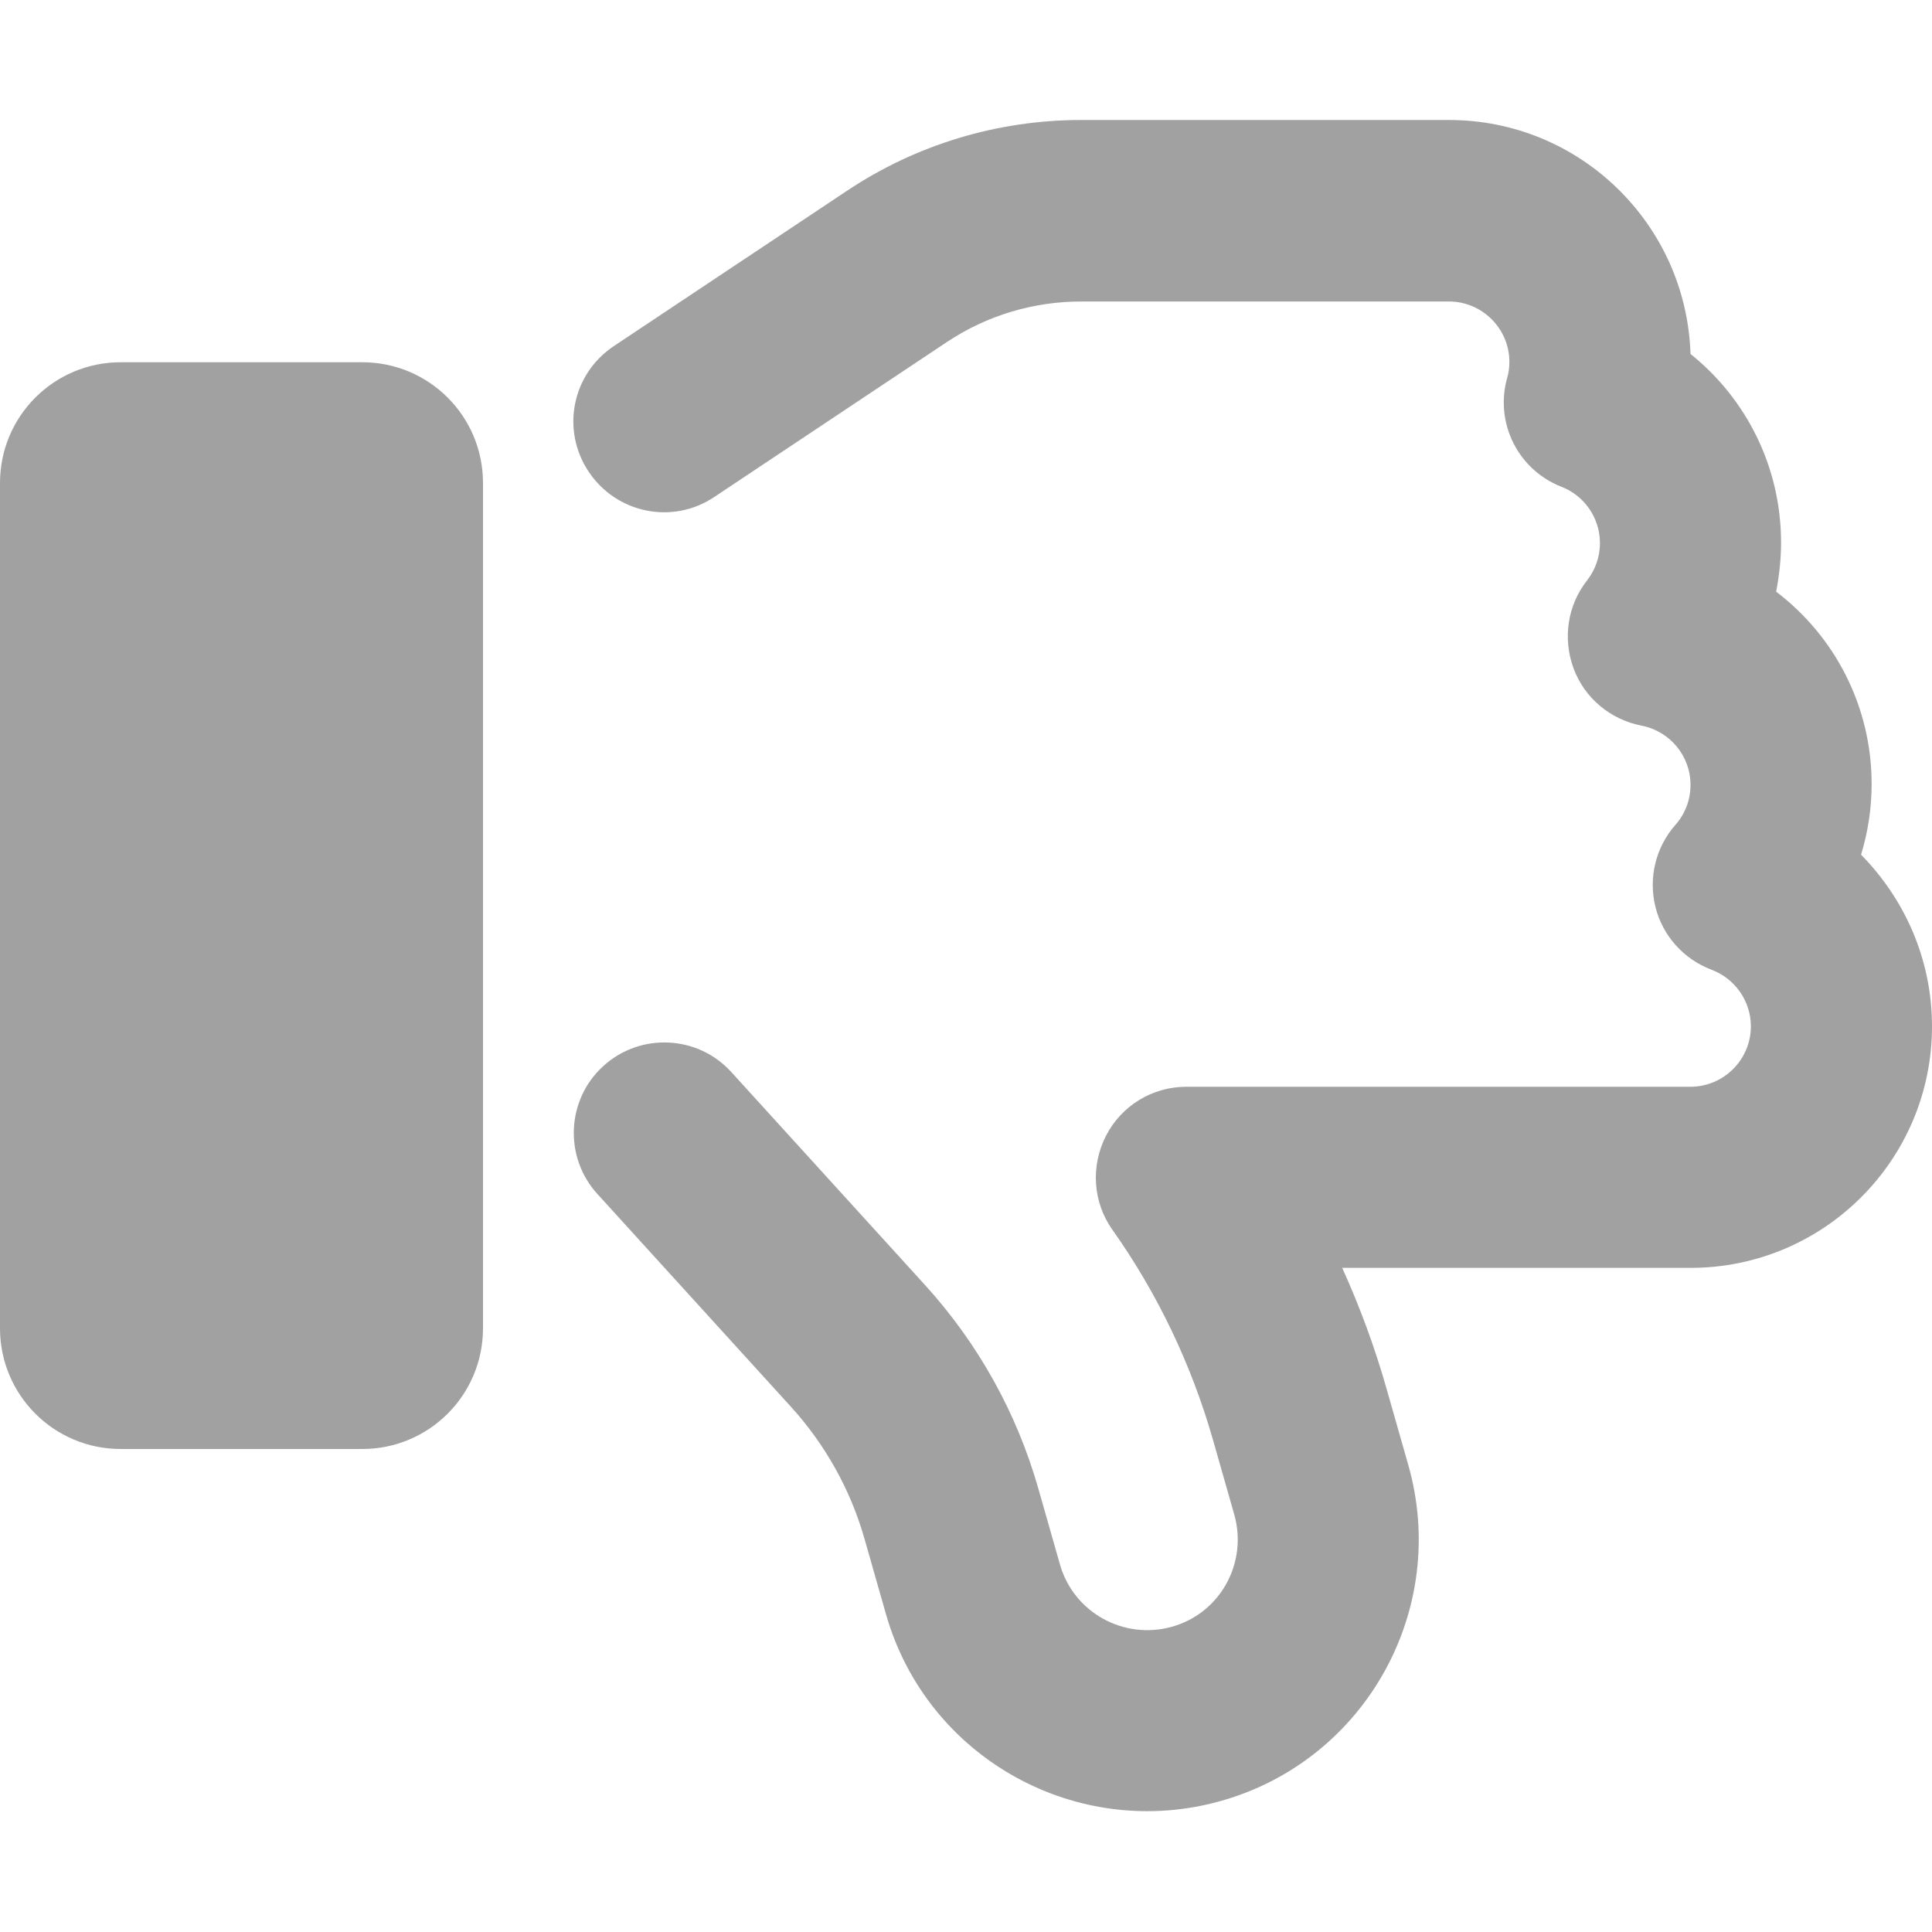
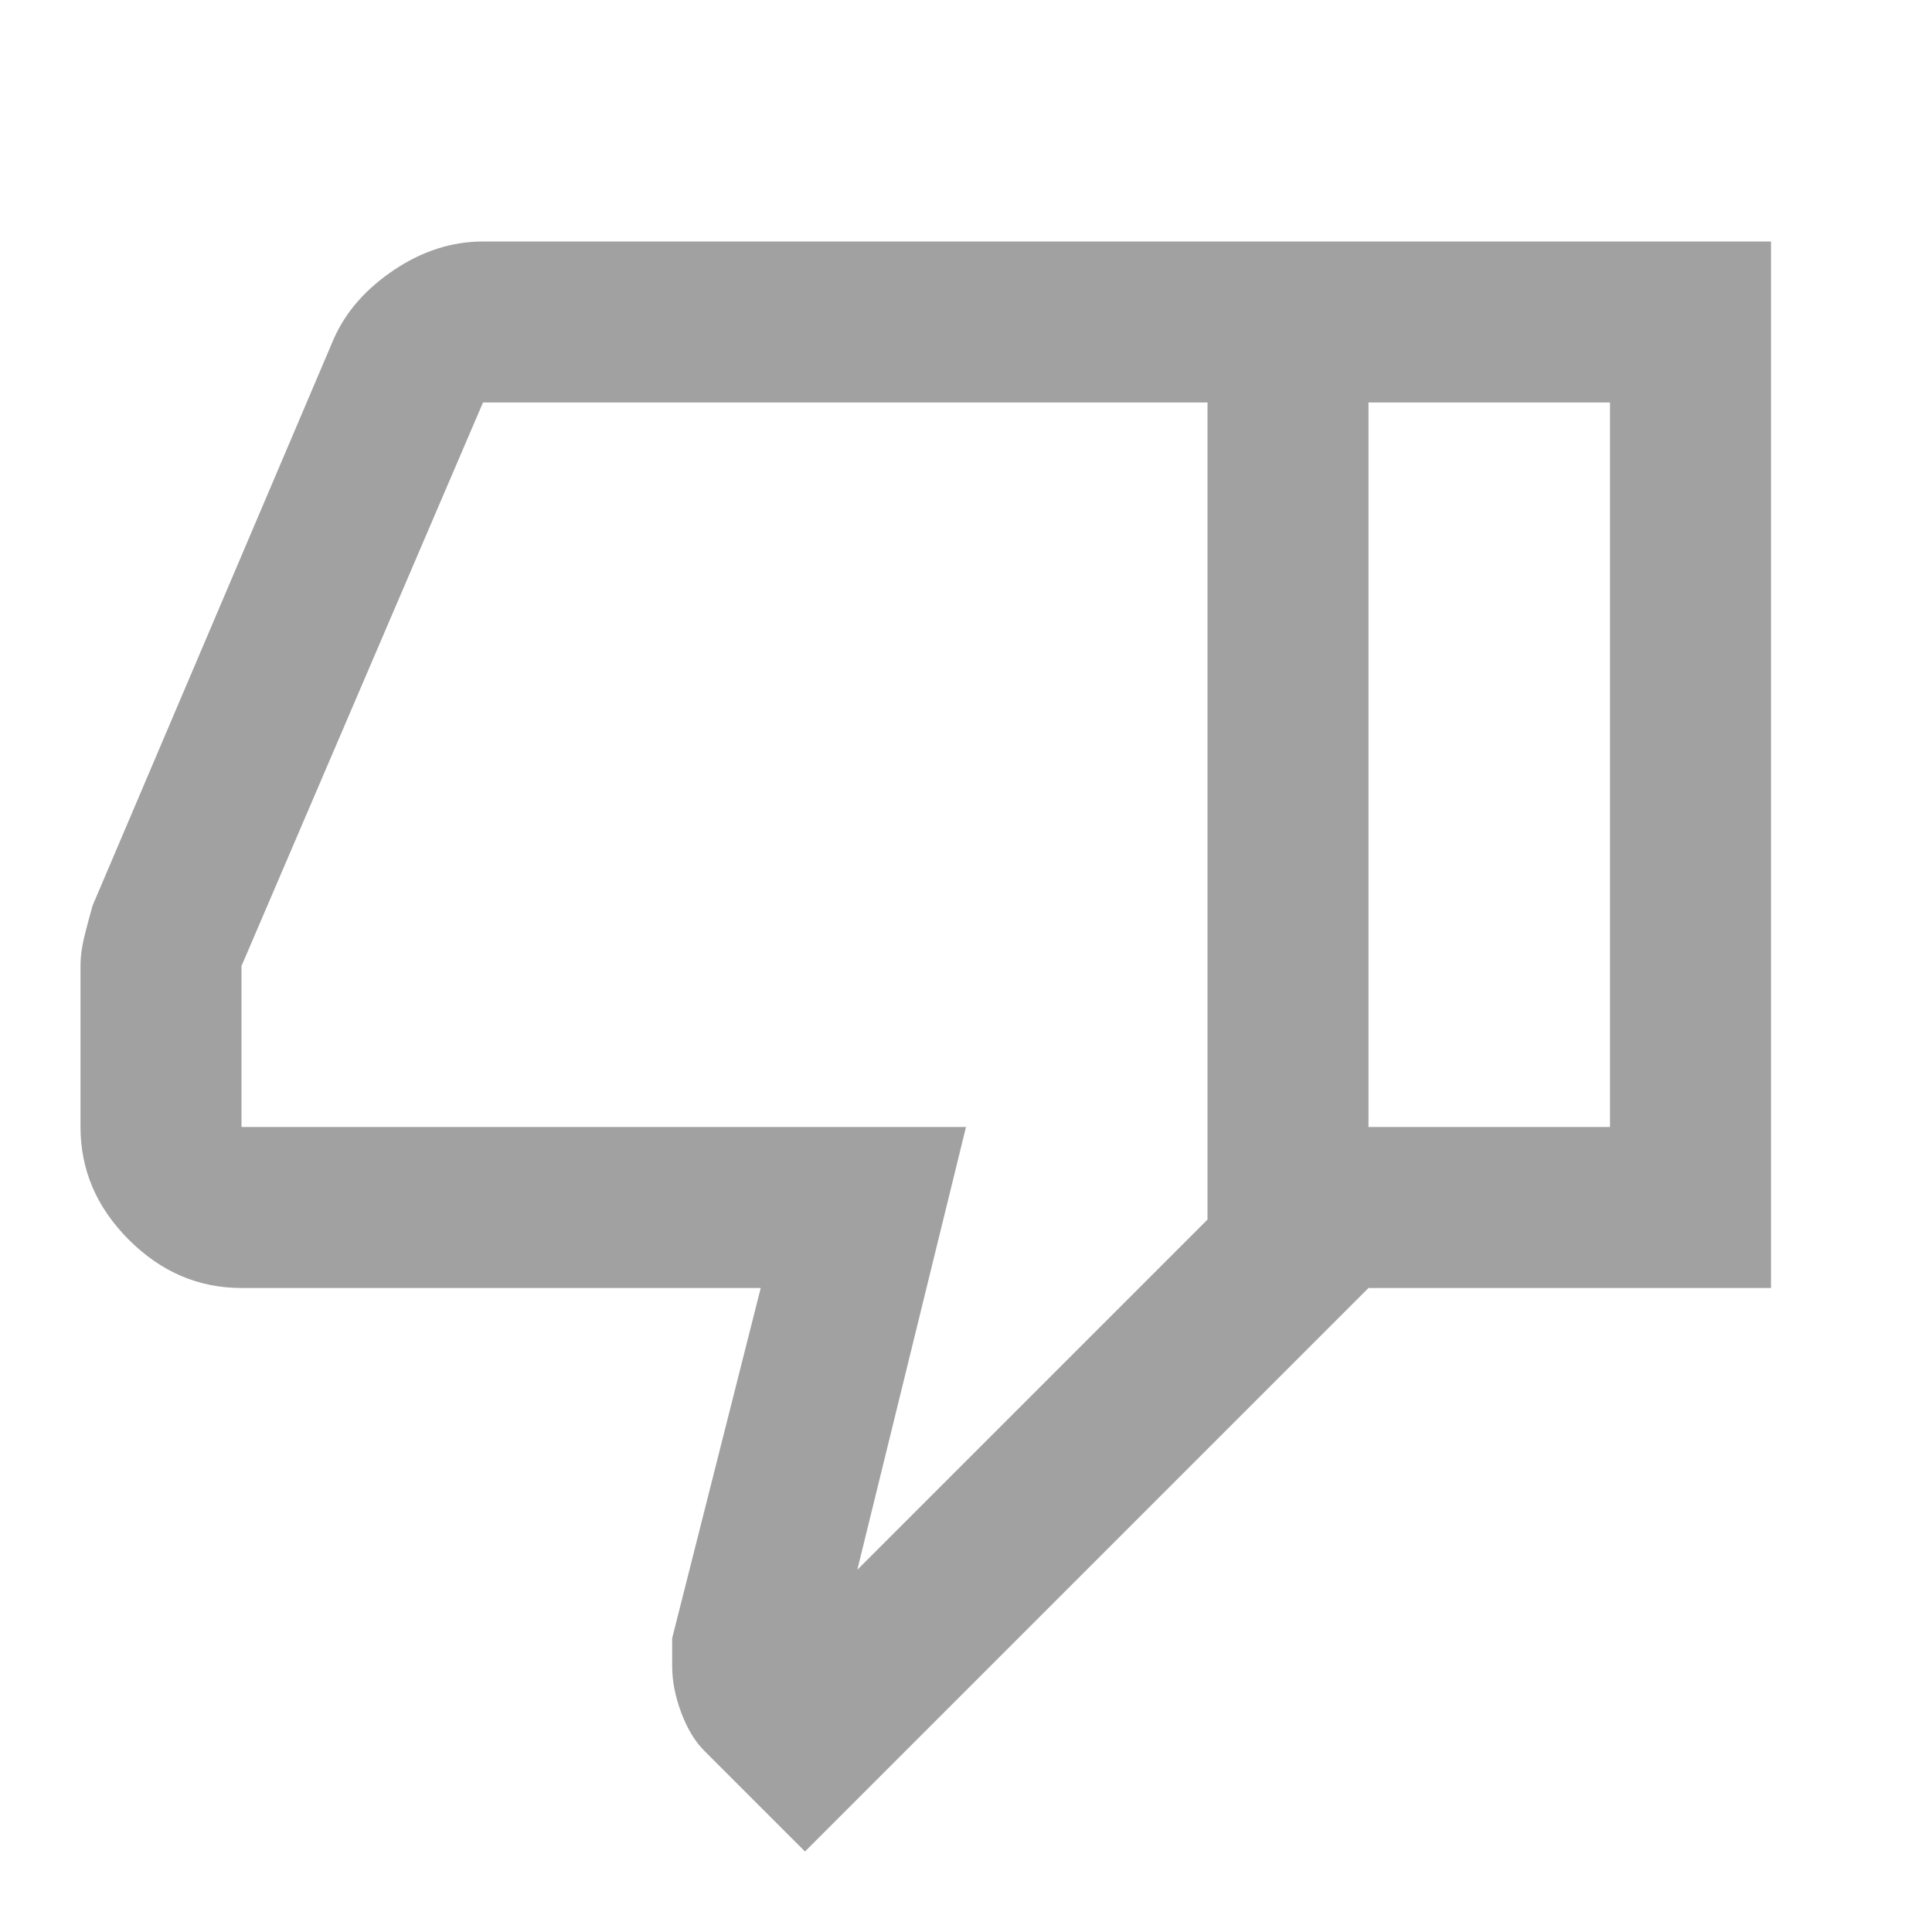
- <svg xmlns="http://www.w3.org/2000/svg" viewBox="0 0 512 512">
-   <style>svg{fill:#a1a1a1}</style>
-   <path d="M323.8 477.2c-38.2 10.9-78.1-11.2-89-49.4l-5.7-20c-3.7-13-10.4-25-19.5-35l-51.3-56.4c-8.9-9.8-8.2-25 1.6-33.9s25-8.2 33.9 1.6l51.3 56.4c14.1 15.5 24.4 34 30.1 54.1l5.7 20c3.6 12.7 16.9 20.1 29.7 16.5s20.1-16.9 16.5-29.7l-5.7-20c-5.7-19.9-14.7-38.7-26.6-55.5c-5.2-7.3-5.8-16.9-1.7-24.9s12.3-13 21.3-13L448 288c8.8 0 16-7.2 16-16c0-6.8-4.3-12.7-10.4-15c-7.4-2.8-13-9-14.9-16.7s.1-15.8 5.3-21.7c2.5-2.8 4-6.5 4-10.6c0-7.8-5.6-14.3-13-15.7c-8.2-1.6-15.1-7.3-18-15.2s-1.6-16.7 3.6-23.3c2.1-2.7 3.4-6.1 3.4-9.9c0-6.7-4.2-12.6-10.2-14.9c-11.5-4.5-17.7-16.9-14.4-28.8c.4-1.3 .6-2.8 .6-4.3c0-8.8-7.2-16-16-16H286.5c-12.6 0-25 3.7-35.5 10.7l-61.7 41.1c-11 7.4-25.9 4.4-33.3-6.7s-4.4-25.9 6.7-33.3l61.7-41.1c18.4-12.3 40-18.8 62.1-18.8H384c34.7 0 62.9 27.6 64 62c14.6 11.7 24 29.7 24 50c0 4.5-.5 8.8-1.3 13c15.4 11.7 25.3 30.2 25.3 51c0 6.5-1 12.8-2.8 18.7C504.8 238.3 512 254.3 512 272c0 35.3-28.6 64-64 64l-92.3 0c4.7 10.4 8.7 21.2 11.8 32.2l5.7 20c10.9 38.2-11.2 78.1-49.4 89zM32 384c-17.7 0-32-14.3-32-32V128c0-17.7 14.3-32 32-32H96c17.7 0 32 14.3 32 32V352c0 17.7-14.3 32-32 32H32z" />
+ <svg xmlns="http://www.w3.org/2000/svg" height="24px" viewBox="0 -960 960 960" width="24px" fill="#a1a1a1">
+   <path d="M240-840h440v520L400-40l-50-50q-7-7-11.5-19t-4.5-23v-14l44-174H120q-32 0-56-24t-24-56v-80q0-7 2-15t4-15l120-282q9-20 30-34t44-14Zm360 80H240L120-480v80h360l-54 220 174-174v-406Zm0 406v-406 406Zm80 34v-80h120v-360H680v-80h200v520H680Z" />
</svg>
